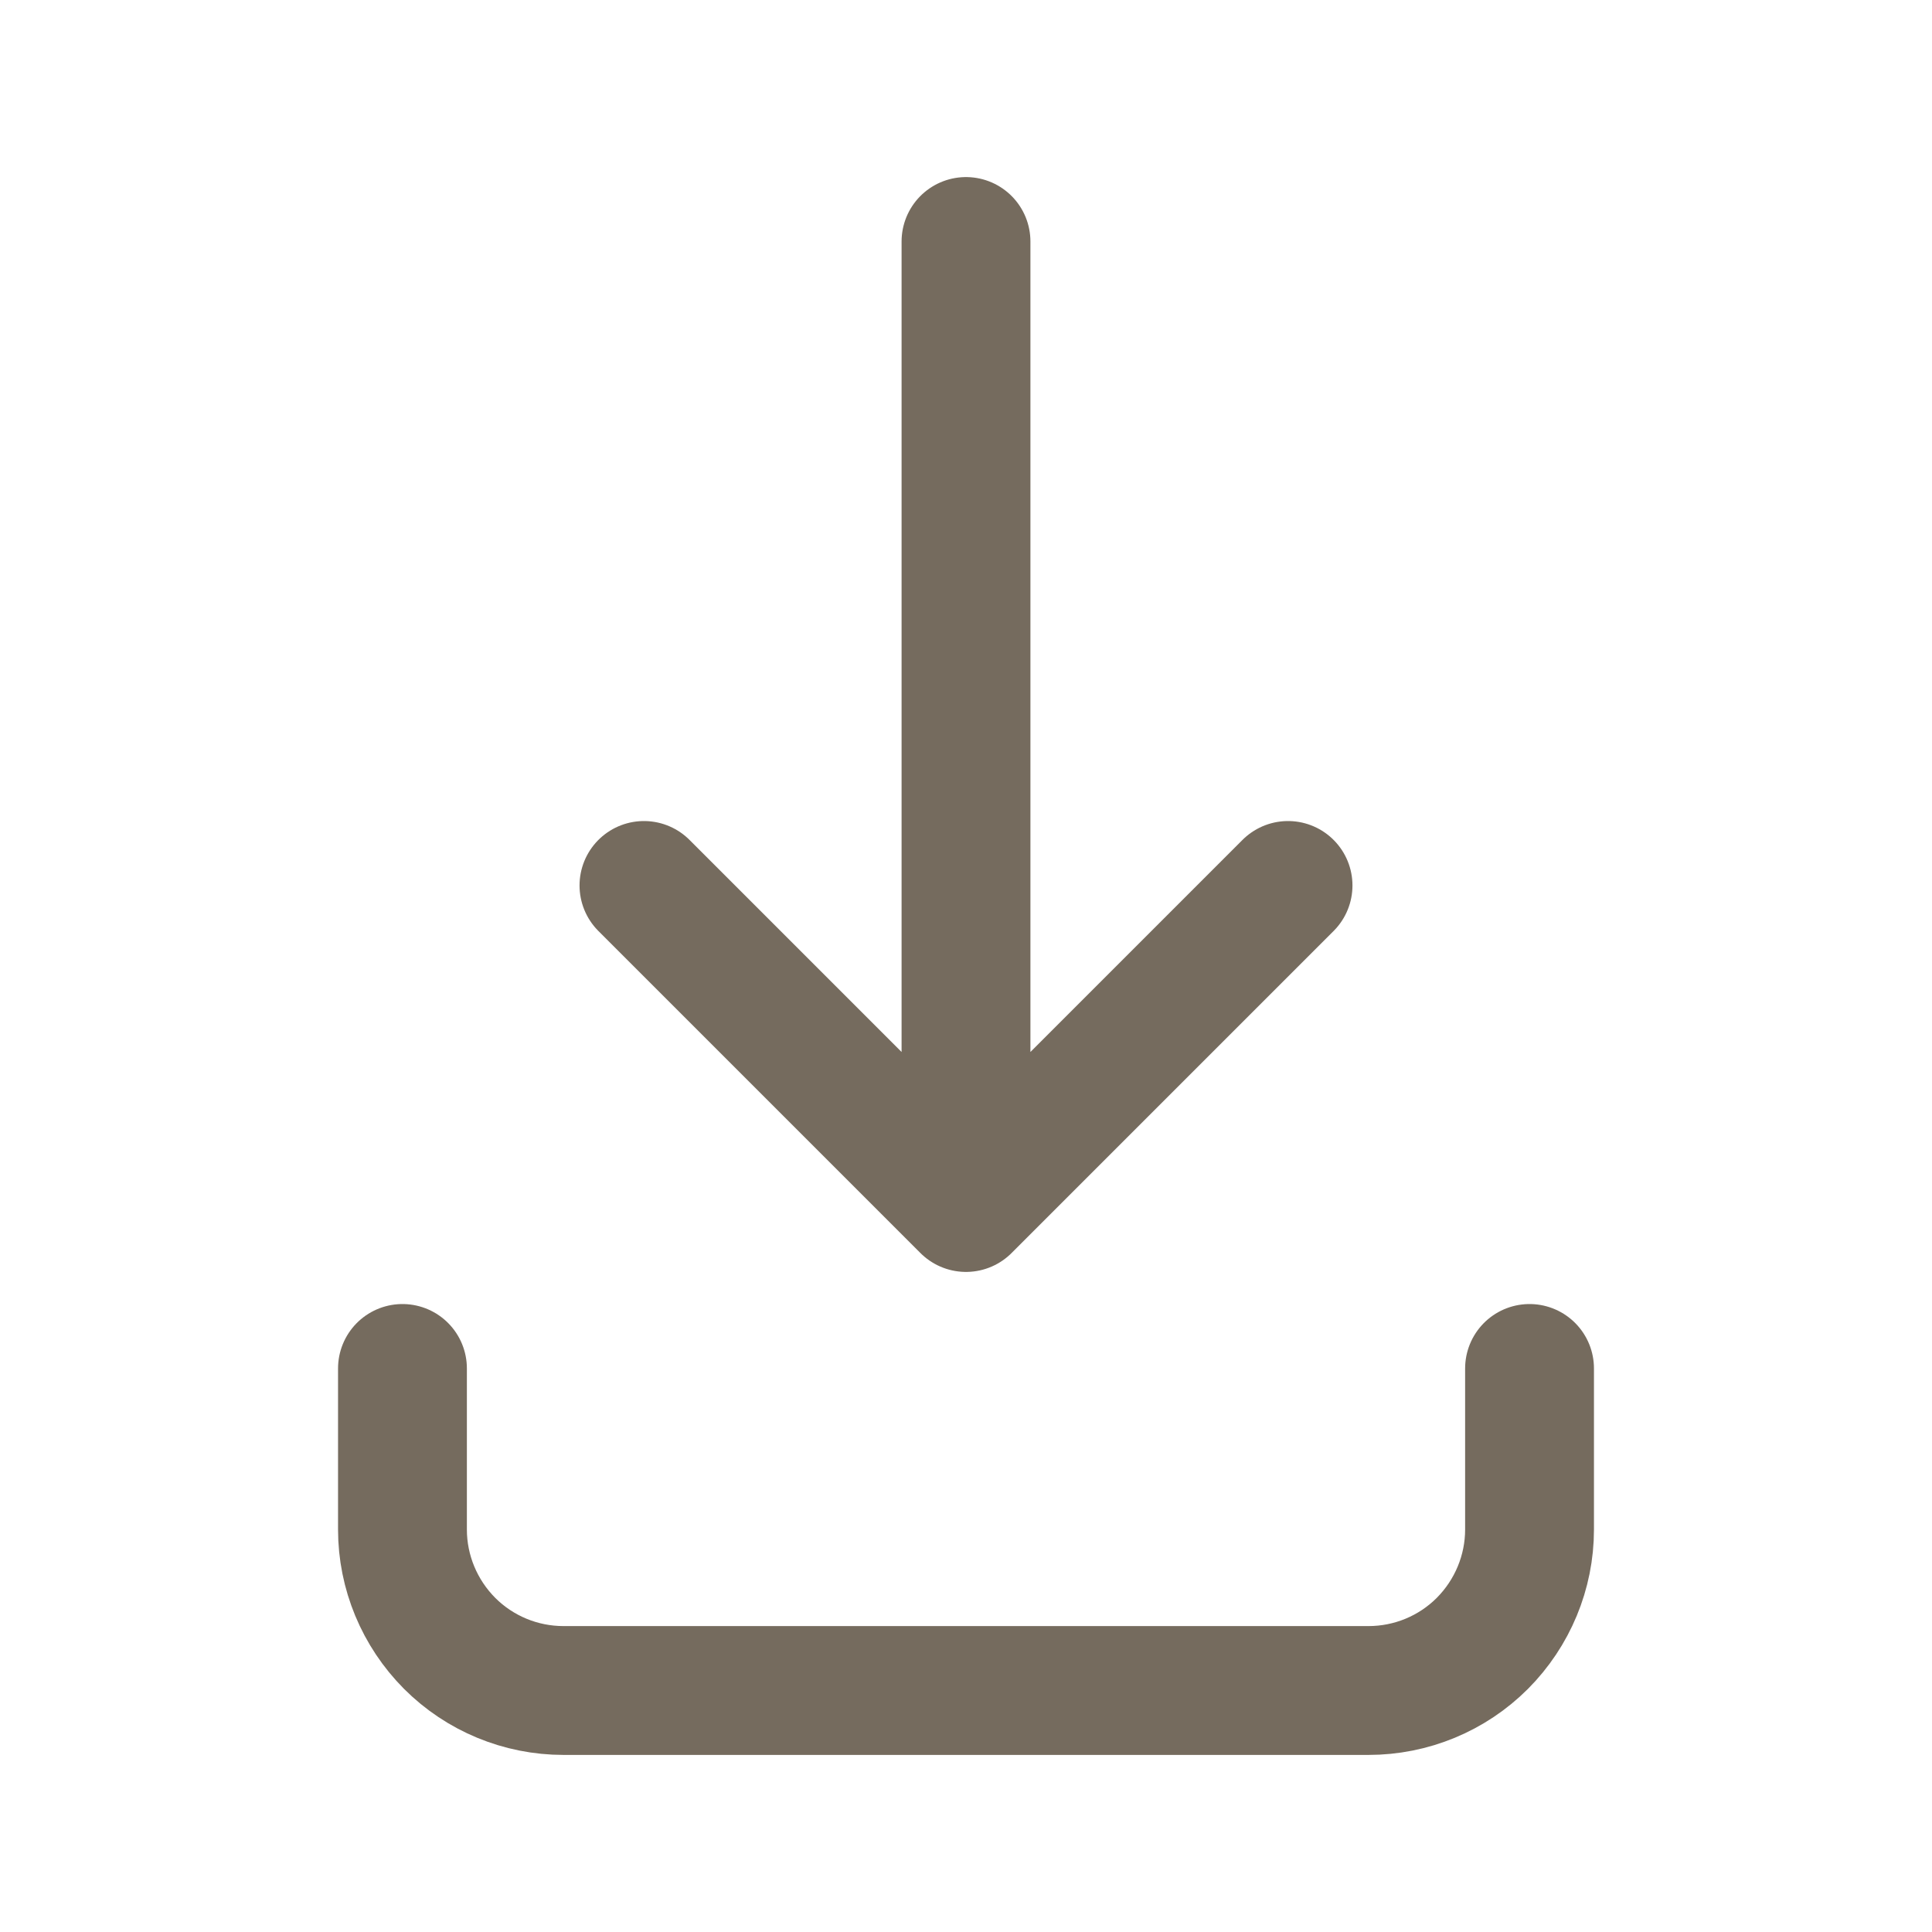
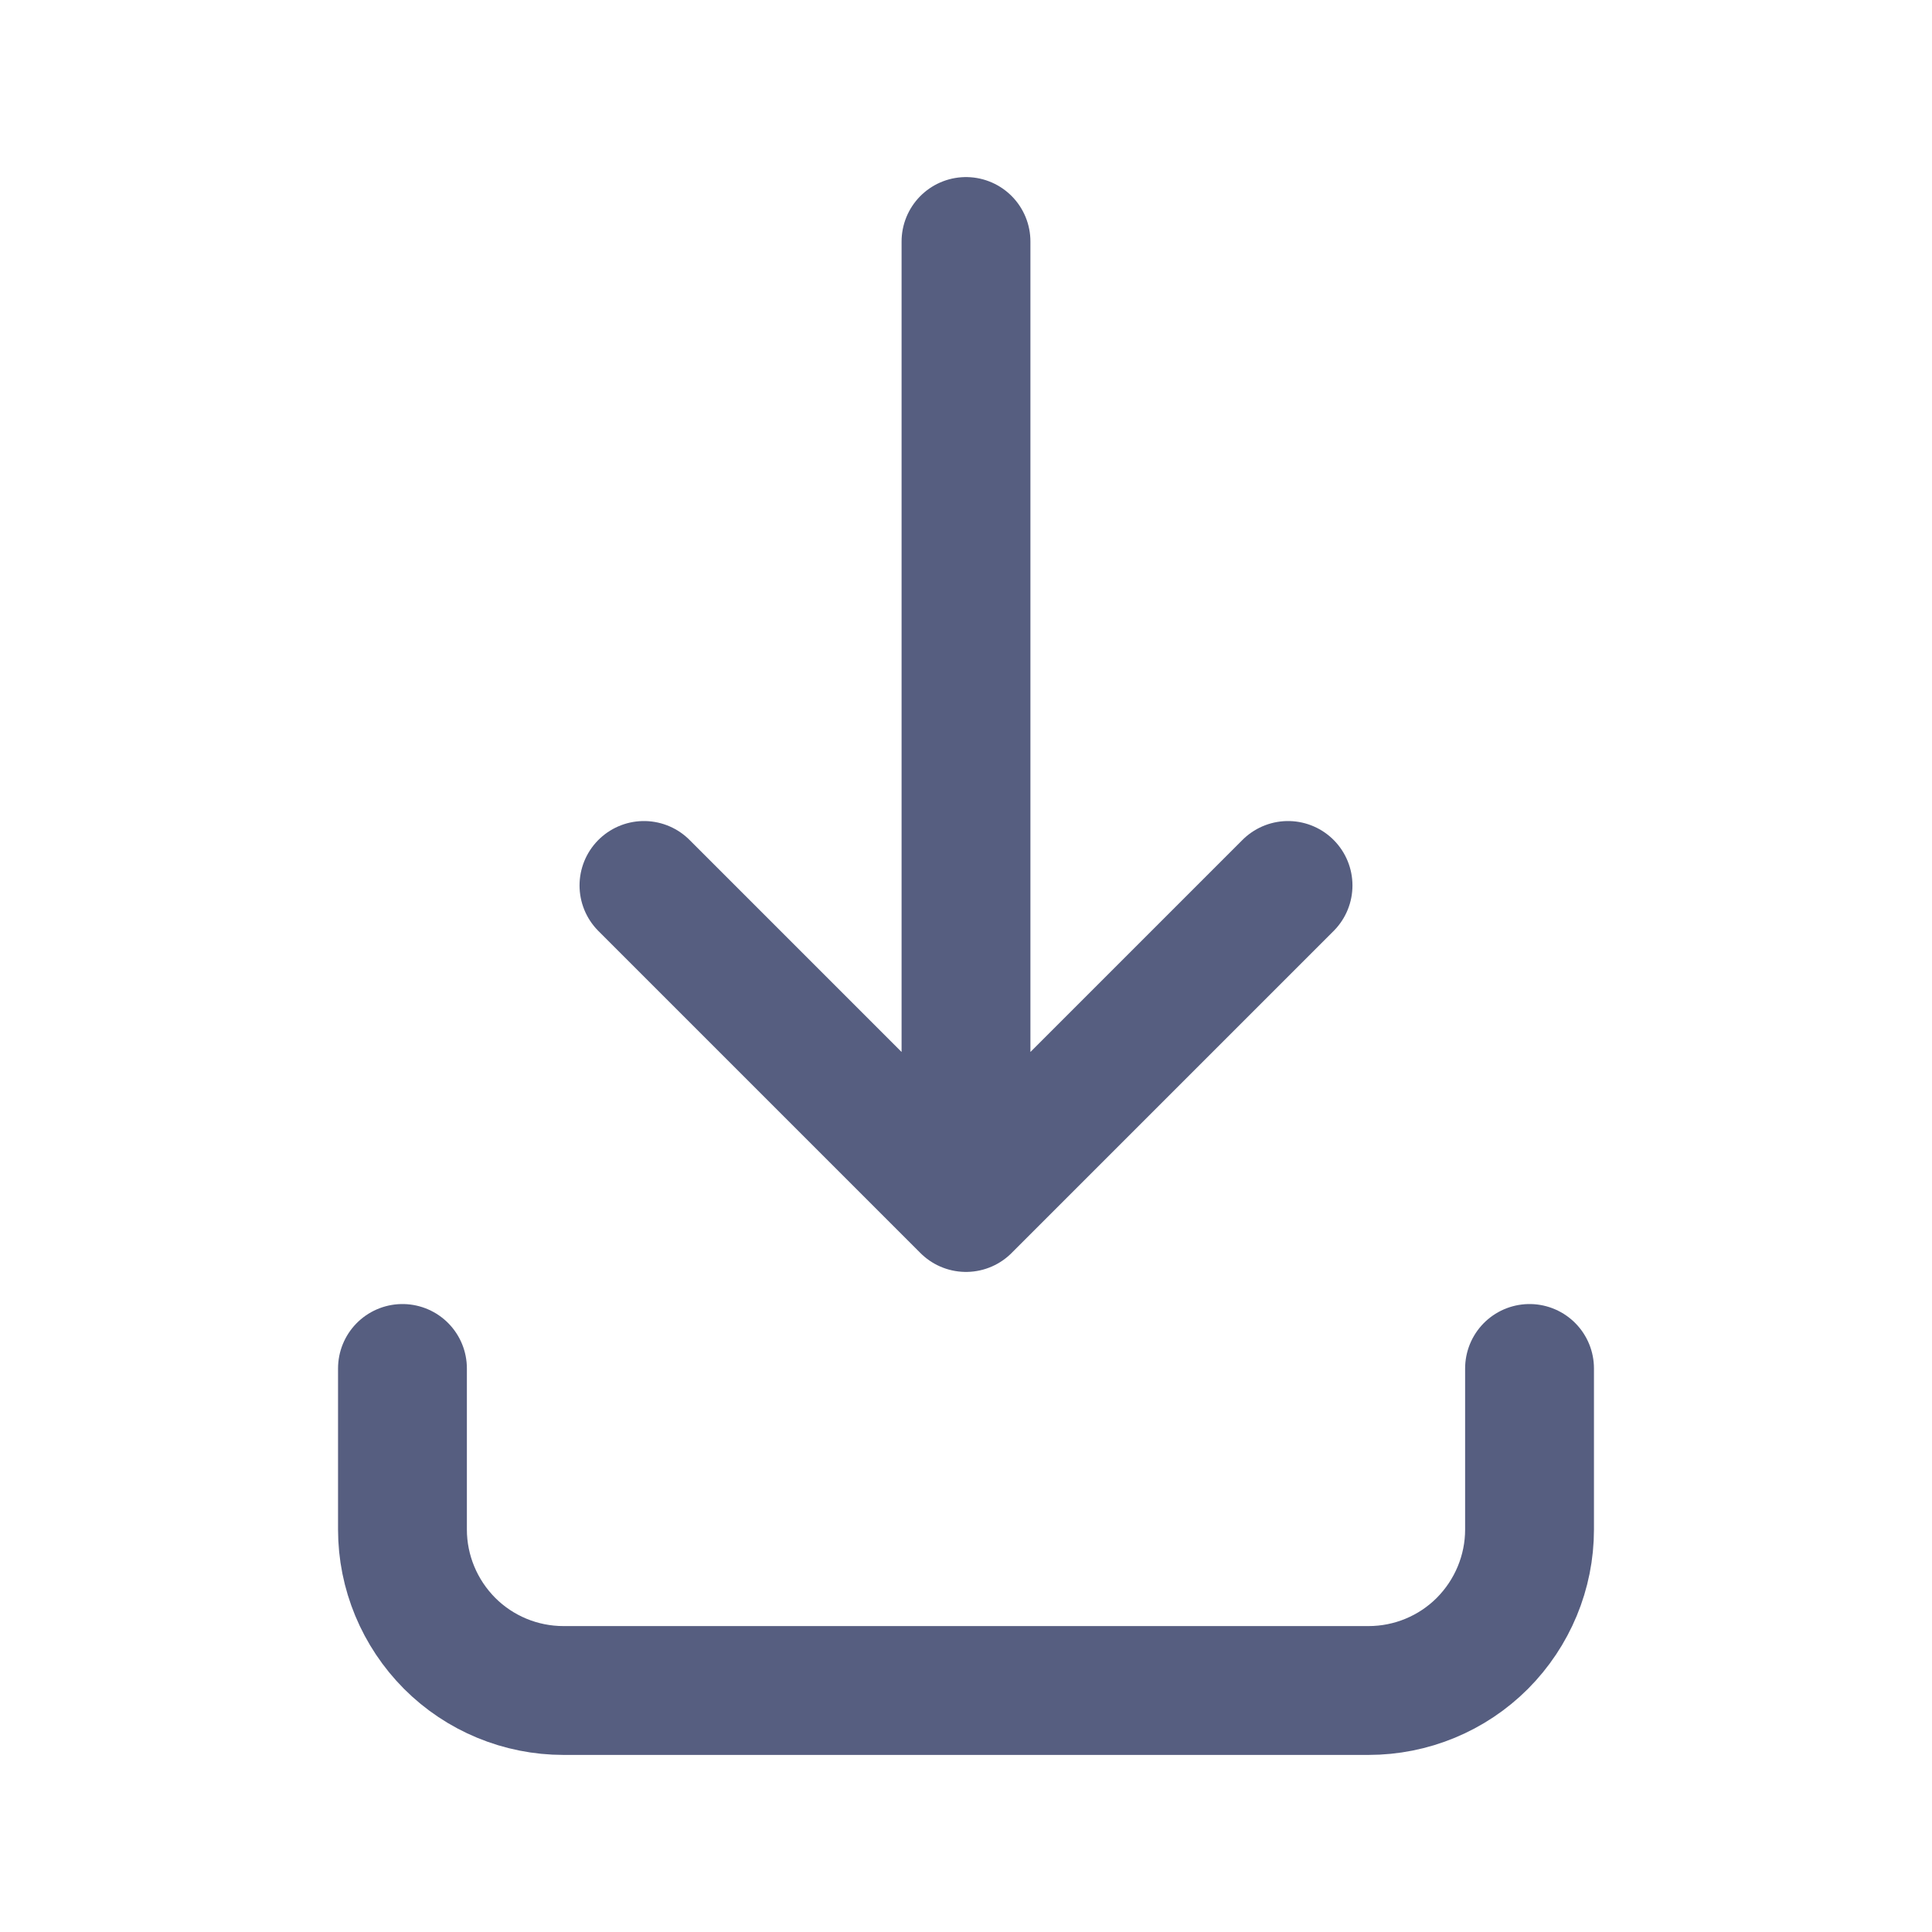
<svg xmlns="http://www.w3.org/2000/svg" preserveAspectRatio="none" overflow="visible" style="display: block;" width="16" height="16" viewBox="0 0 16 16" fill="none">
  <g id="Frame">
-     <path id="Vector" d="M8 2V10M10.667 7.333L8 10L5.333 7.333M3.333 11.333V12.667C3.333 13.02 3.474 13.359 3.724 13.61C3.974 13.86 4.313 14 4.667 14H11.333C11.687 14 12.026 13.86 12.276 13.61C12.526 13.359 12.667 13.02 12.667 12.667V11.333" stroke="#756B5E" stroke-width="1.067" stroke-linecap="round" stroke-linejoin="round" />
+     <path id="Vector" d="M8 2V10M10.667 7.333L8 10L5.333 7.333M3.333 11.333V12.667C3.333 13.02 3.474 13.359 3.724 13.61C3.974 13.86 4.313 14 4.667 14H11.333C11.687 14 12.026 13.86 12.276 13.61C12.526 13.359 12.667 13.02 12.667 12.667V11.333" stroke="#565E80" stroke-width="1.067" stroke-linecap="round" stroke-linejoin="round" />
  </g>
</svg>
